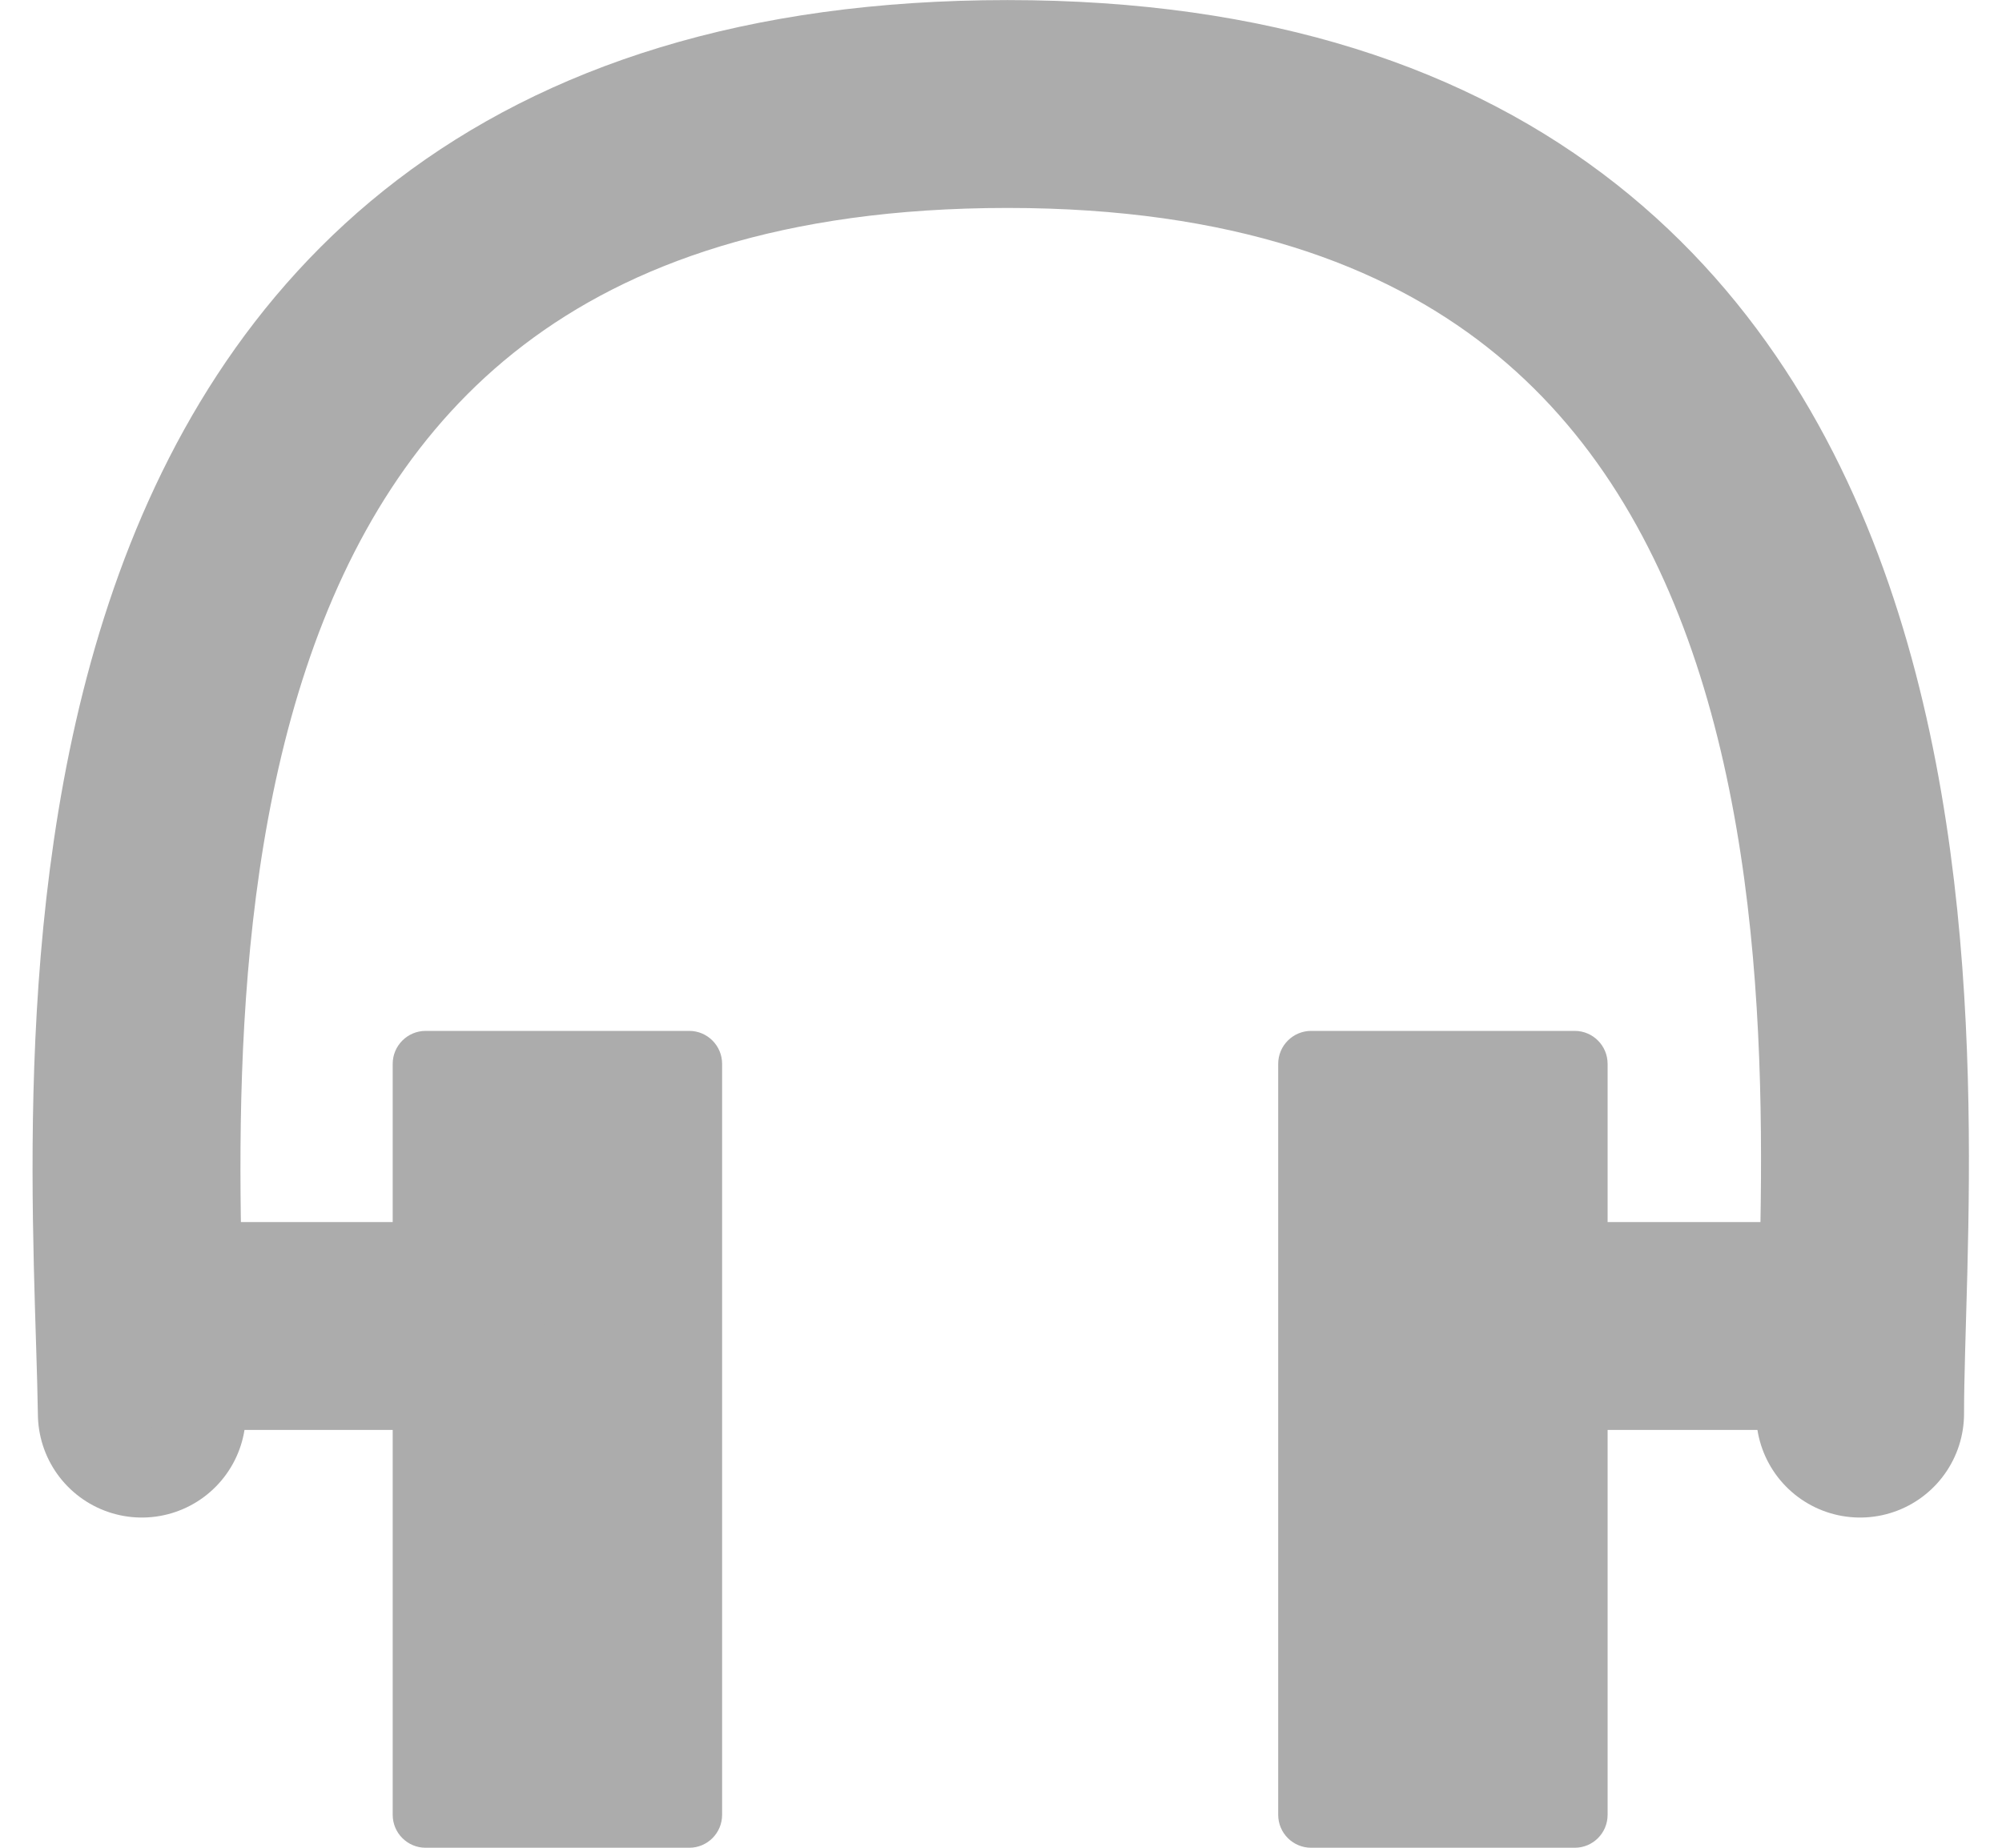
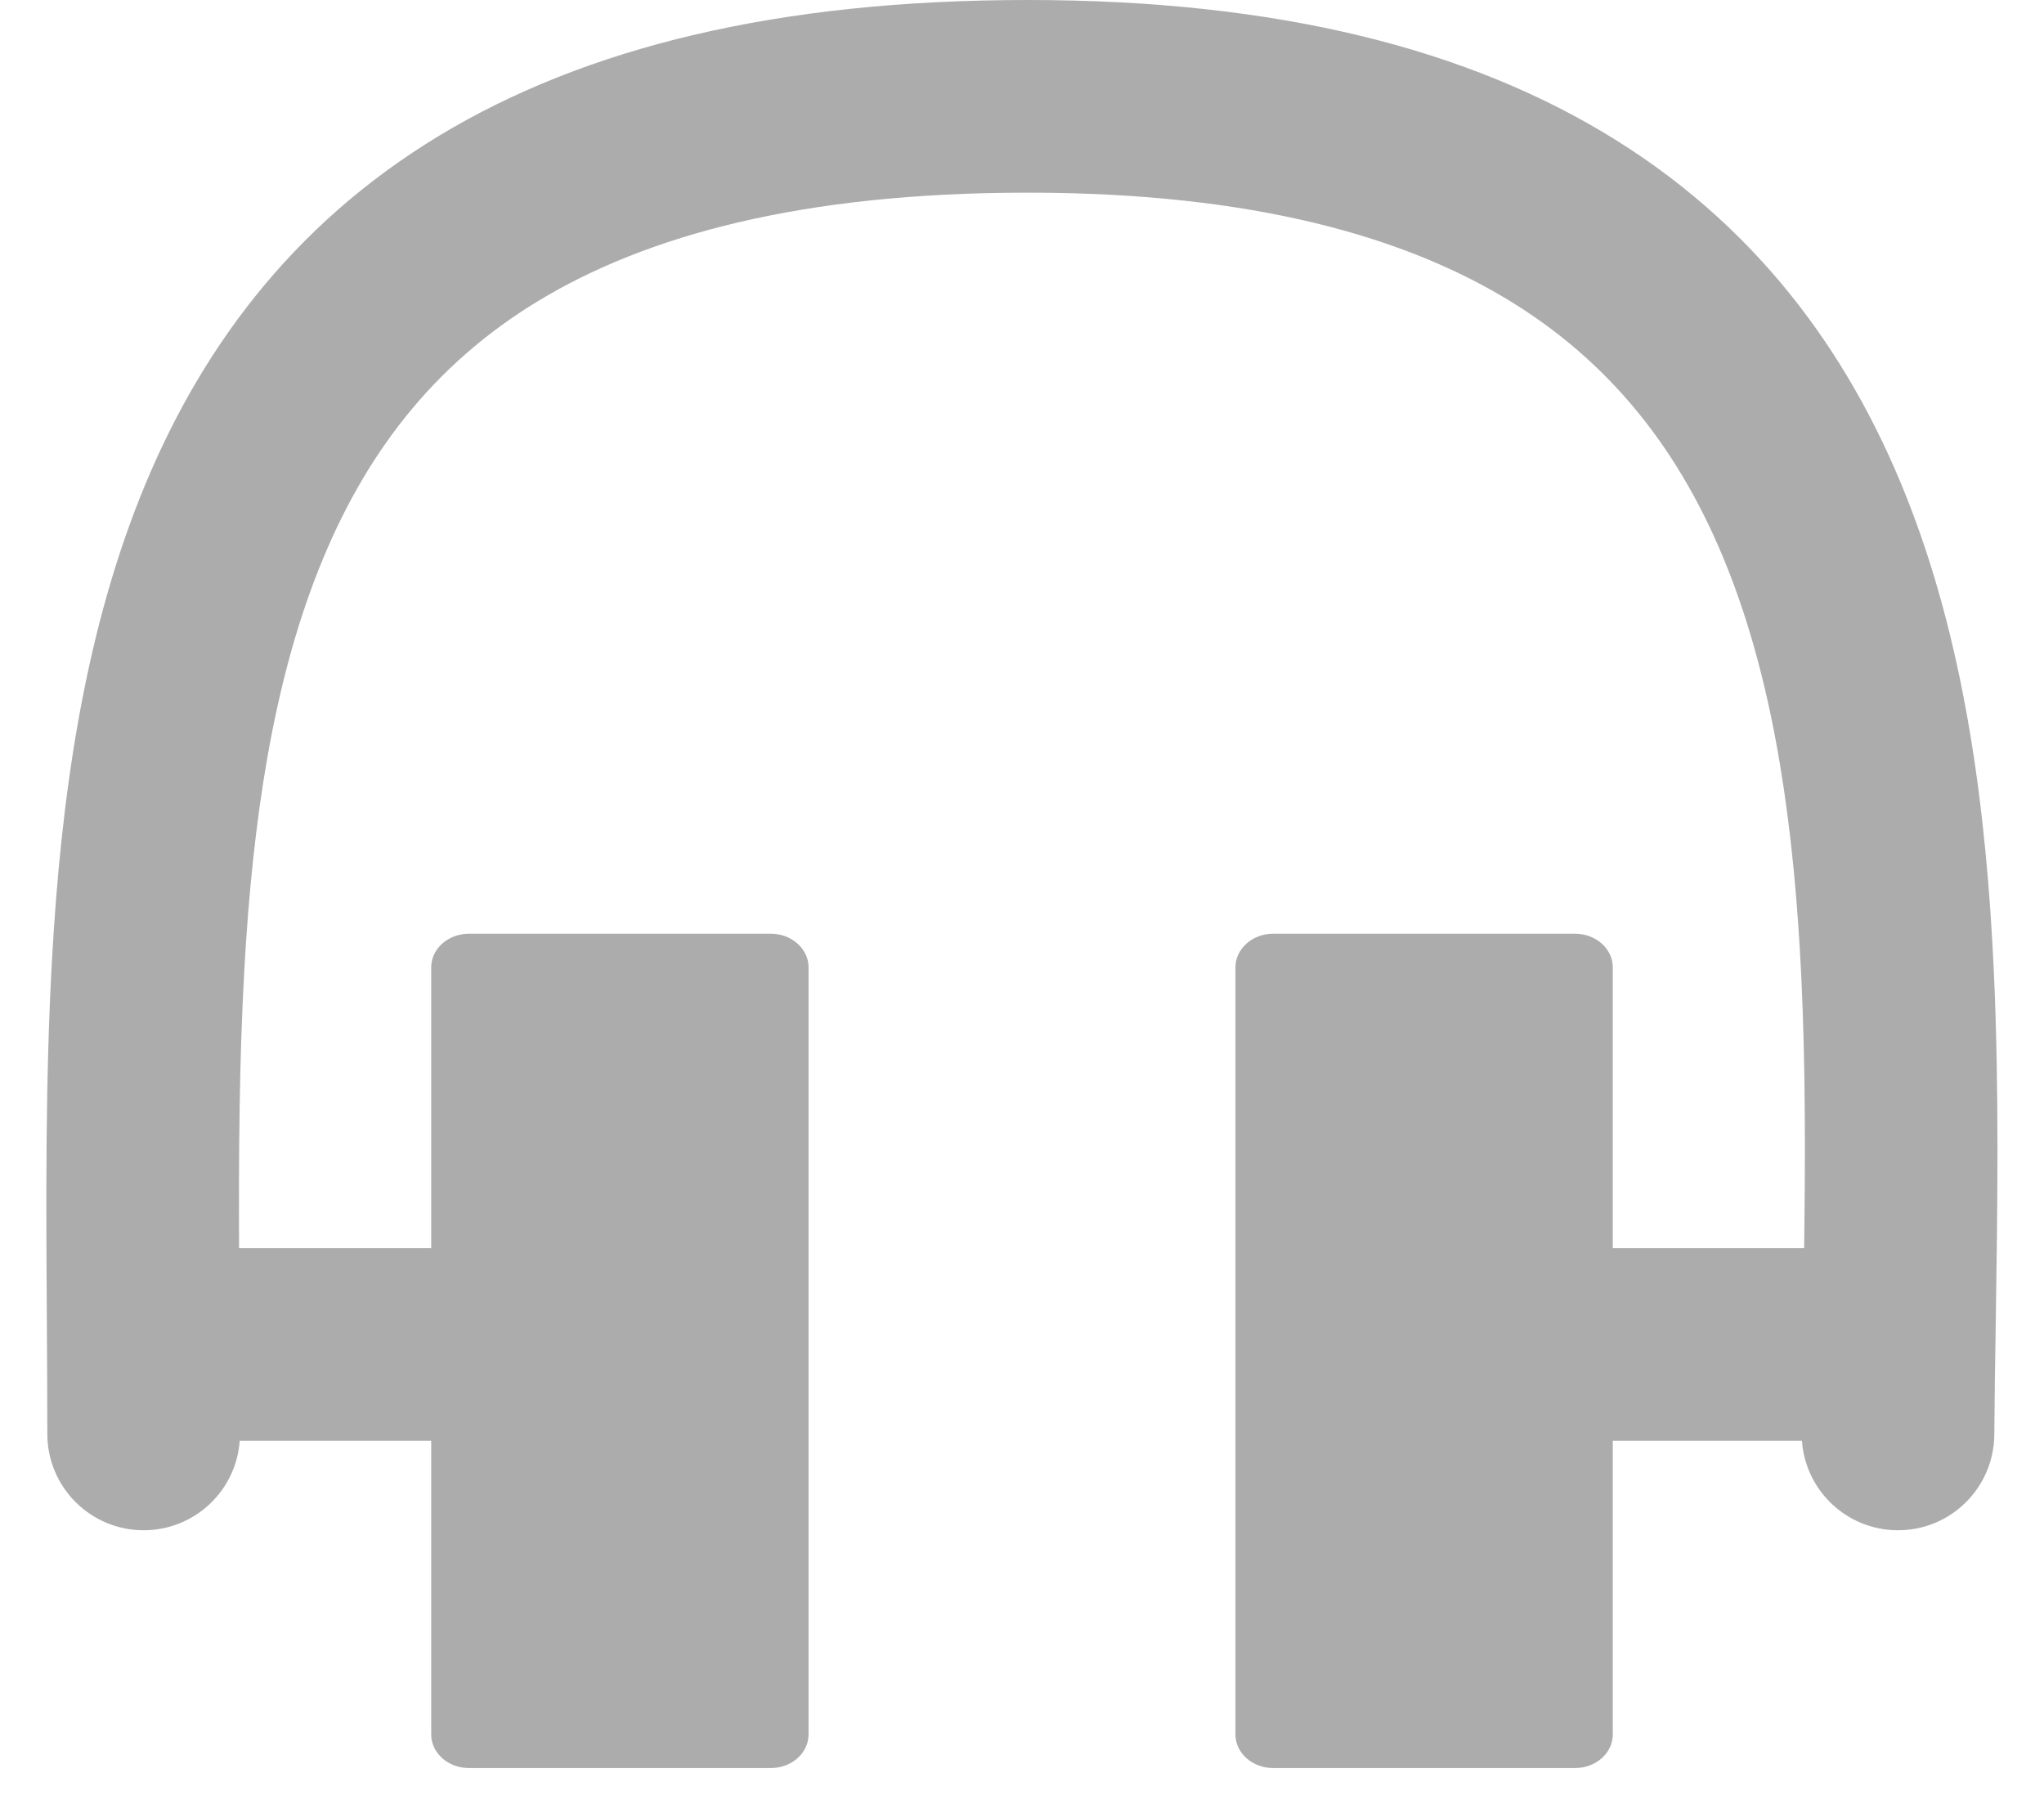
- <svg xmlns="http://www.w3.org/2000/svg" width="26" height="24" viewBox="0 0 26 24" fill="none">
-   <path d="M8.951 13.39H5.528C5.292 13.39 5.1 13.582 5.1 13.818V23.572C5.1 23.809 5.292 24 5.528 24H8.951C9.187 24 9.378 23.809 9.378 23.572V13.818C9.378 13.582 9.187 13.39 8.951 13.39Z" fill="#ACACAC" />
-   <path d="M20.451 13.39H17.028C16.792 13.39 16.6 13.582 16.6 13.818V23.572C16.6 23.809 16.792 24 17.028 24H20.451C20.687 24 20.878 23.809 20.878 23.572V13.818C20.878 13.582 20.687 13.39 20.451 13.39Z" fill="#ACACAC" />
-   <path d="M1.842 18.361C1.782 14.092 0.43 1.351 13.085 1.351C25.741 1.351 24.157 14.4 24.157 18.361" stroke="#ACACAC" stroke-width="2.7" stroke-linecap="round" stroke-linejoin="round" />
-   <path d="M2.279 17.223H5.718" stroke="#ACACAC" stroke-width="2.7" stroke-linecap="round" stroke-linejoin="round" />
-   <path d="M20.127 17.223H23.567" stroke="#ACACAC" stroke-width="2.7" stroke-linecap="round" stroke-linejoin="round" />
+ <svg xmlns="http://www.w3.org/2000/svg" width="26" height="23" viewBox="0 0 26 23" fill="none">
+   <path fill-rule="evenodd" clip-rule="evenodd" d="M3.108 12.329C3.043 13.49 3.036 14.673 3.041 15.872H5.485V12.302C5.485 12.066 5.7 11.874 5.965 11.874H9.805C10.07 11.874 10.285 12.066 10.285 12.302V22.056C10.285 22.293 10.07 22.484 9.805 22.484H5.965C5.7 22.484 5.485 22.293 5.485 22.056V18.322H3.049C3.005 18.958 2.475 19.46 1.827 19.46C1.151 19.46 0.602 18.912 0.602 18.235C0.602 17.775 0.599 17.303 0.596 16.825C0.586 15.307 0.576 13.72 0.662 12.193C0.775 10.175 1.058 8.143 1.779 6.33C2.51 4.491 3.695 2.871 5.581 1.729C7.45 0.599 9.902 0 13.071 0C16.245 0 18.697 0.621 20.556 1.782C22.432 2.953 23.596 4.605 24.305 6.46C25.006 8.291 25.268 10.331 25.361 12.334C25.431 13.834 25.408 15.382 25.386 16.841V16.841V16.841V16.841C25.378 17.32 25.371 17.79 25.368 18.245C25.362 18.922 24.81 19.466 24.133 19.46C23.489 19.455 22.965 18.954 22.921 18.322H20.515V22.056C20.515 22.293 20.3 22.484 20.035 22.484H16.195C15.93 22.484 15.715 22.293 15.715 22.056V12.302C15.715 12.066 15.93 11.874 16.195 11.874H20.035C20.3 11.874 20.515 12.066 20.515 12.302V15.872H22.949C22.964 14.724 22.967 13.58 22.914 12.448C22.825 10.553 22.582 8.812 22.017 7.335C21.461 5.882 20.601 4.698 19.259 3.86C17.9 3.012 15.939 2.45 13.071 2.45C10.197 2.45 8.223 2.995 6.85 3.825C5.495 4.645 4.625 5.804 4.056 7.235C3.476 8.691 3.215 10.42 3.108 12.329Z" fill="#ACACAC" />
</svg>
